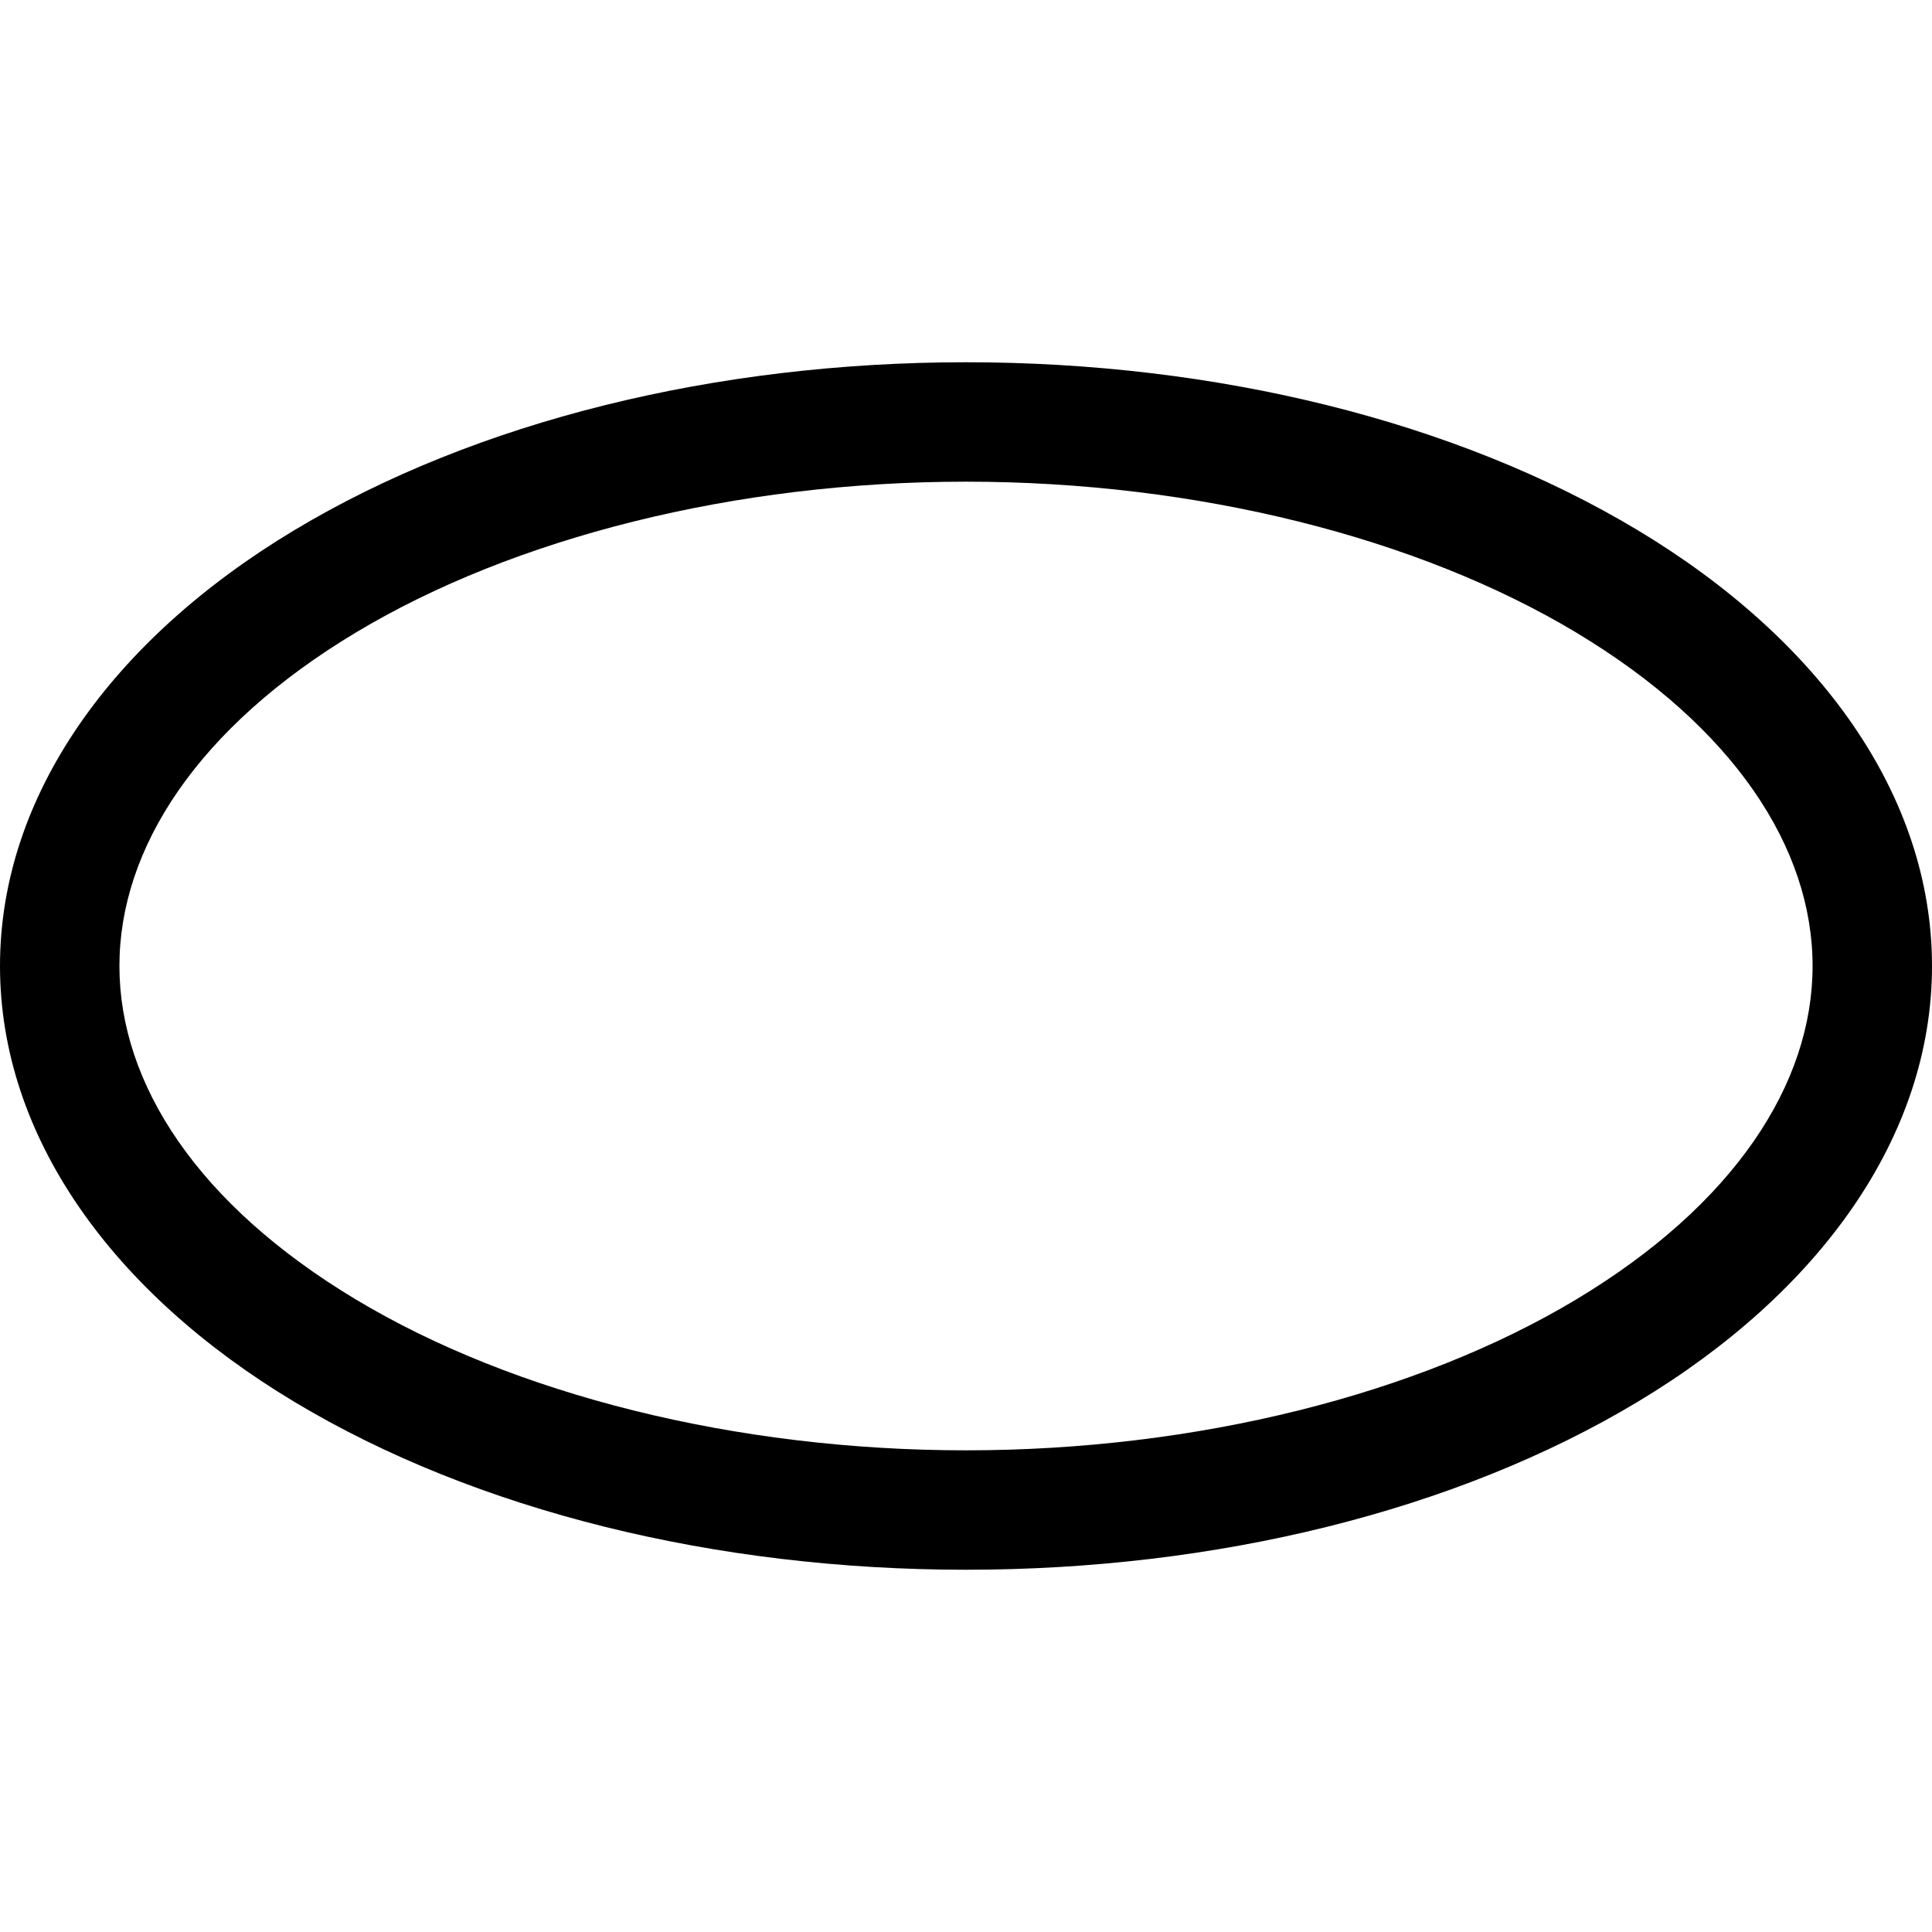
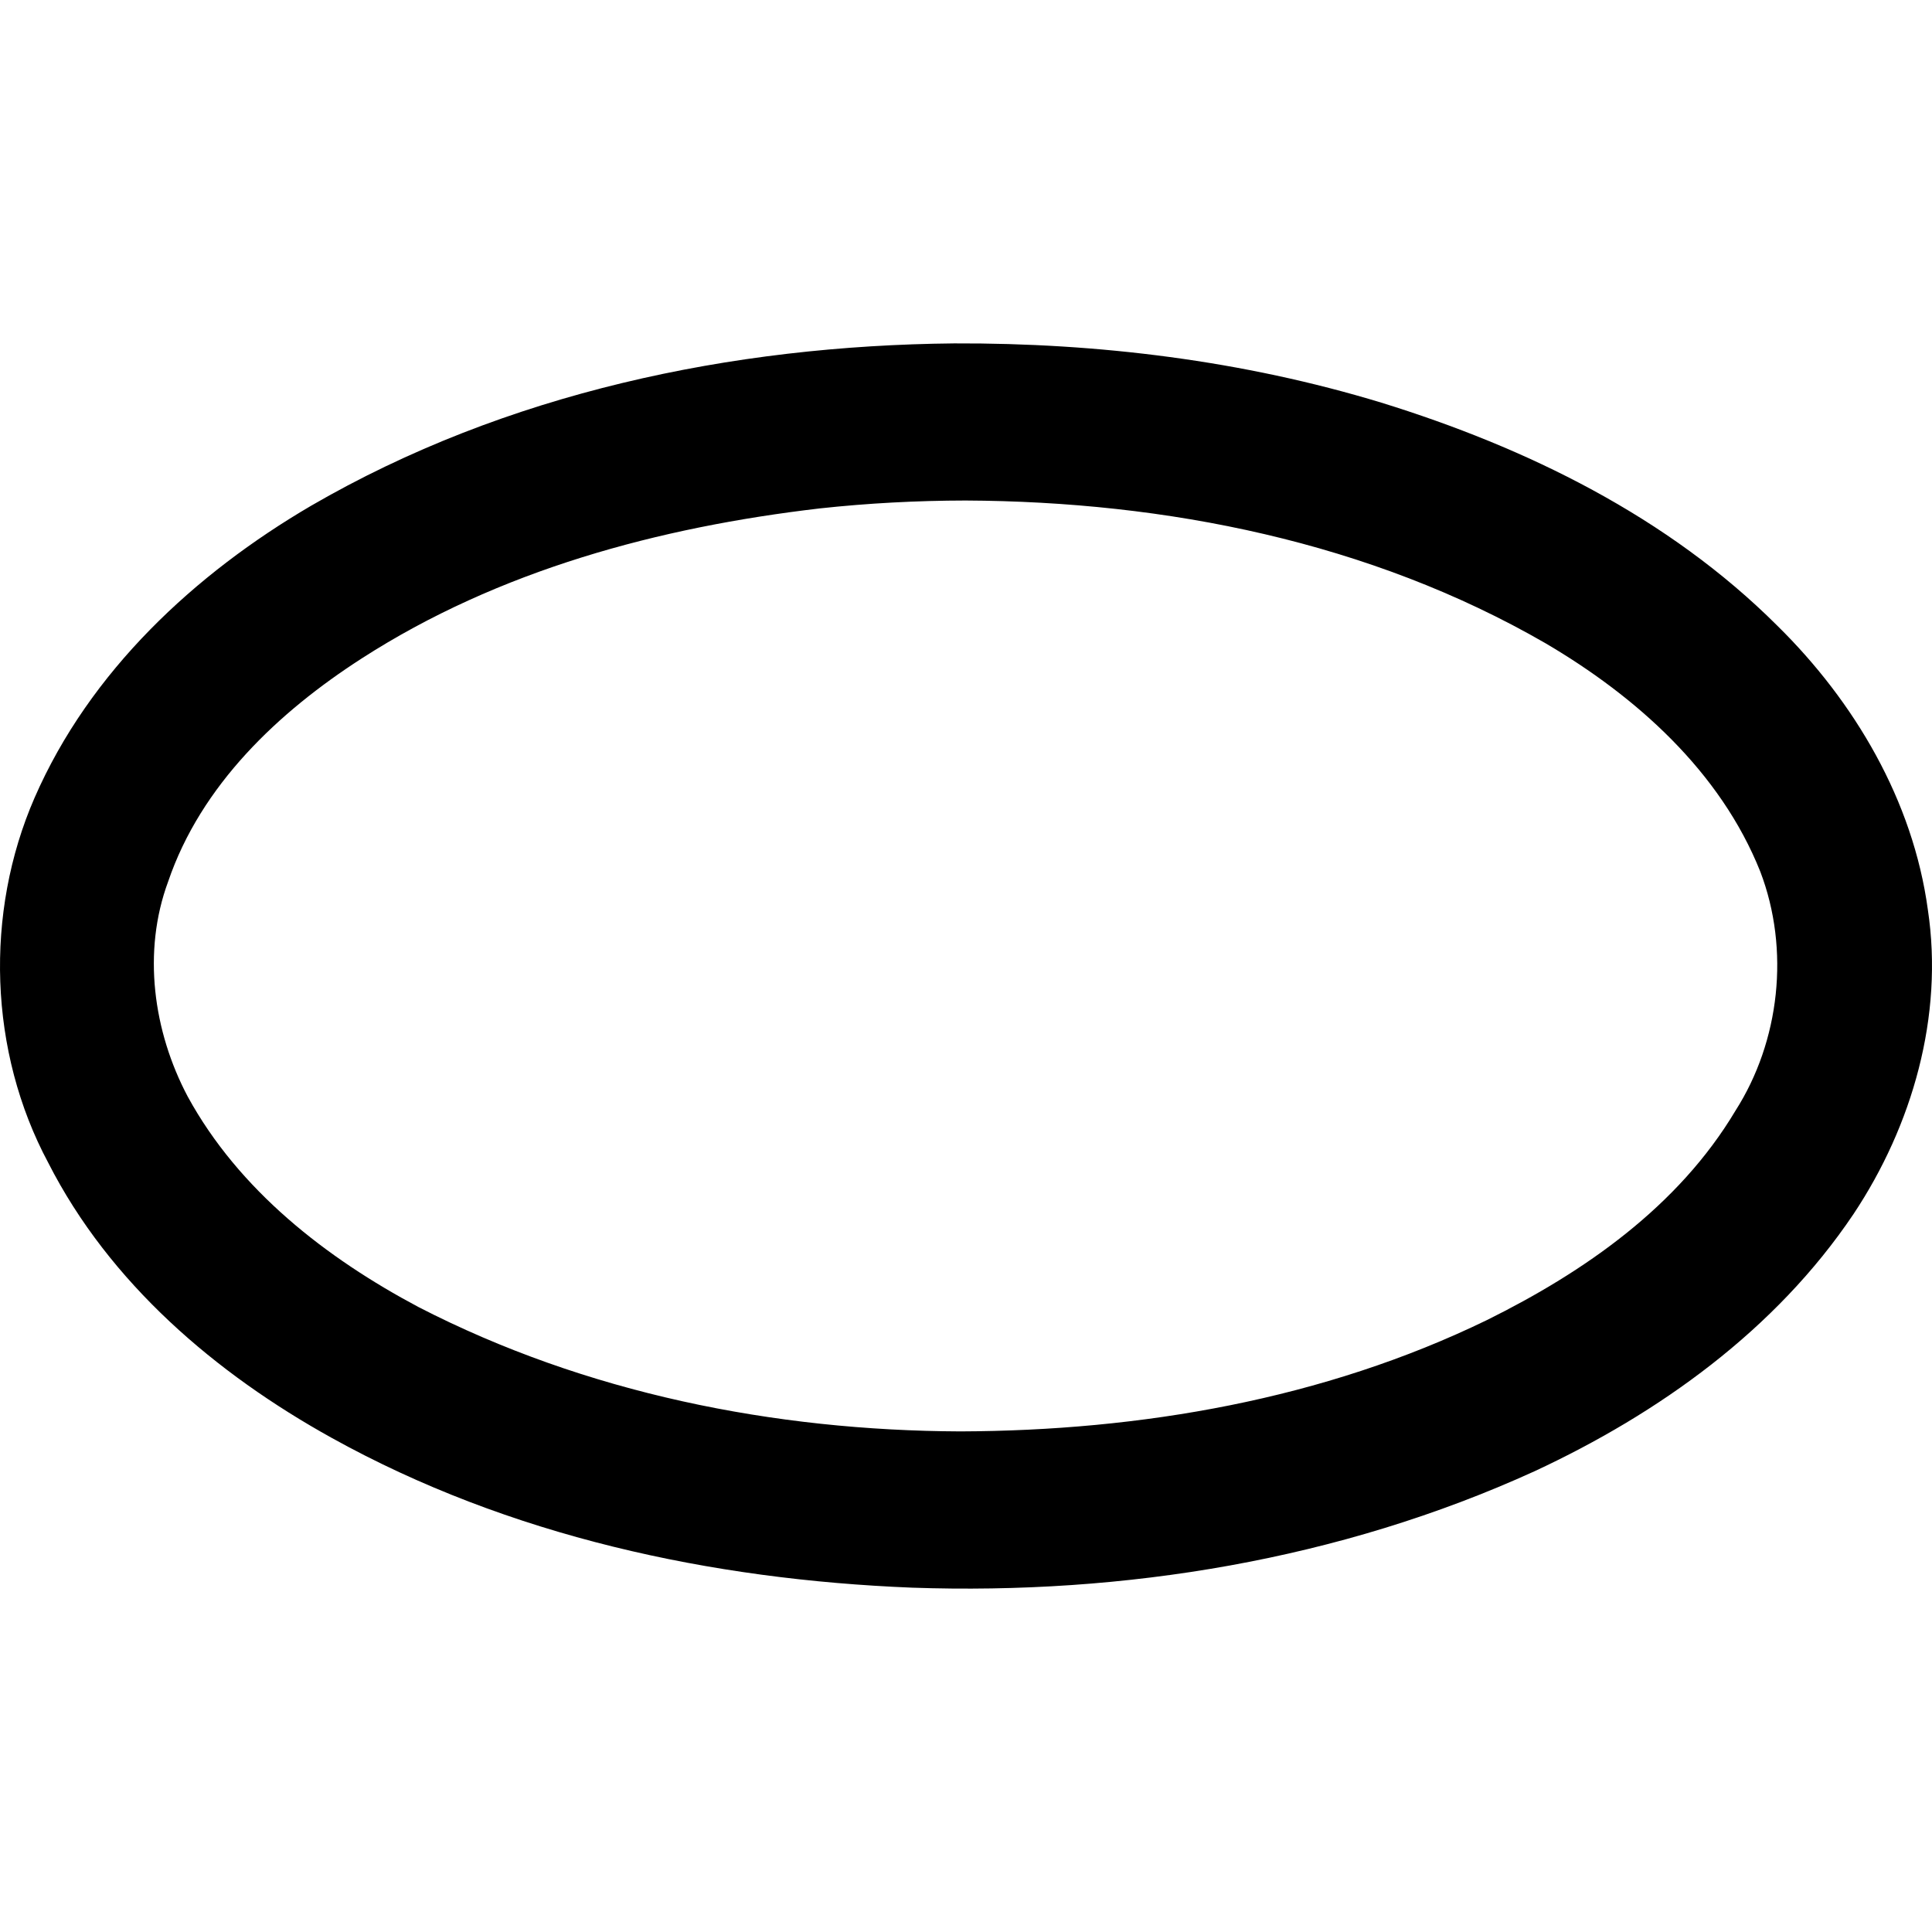
<svg xmlns="http://www.w3.org/2000/svg" width="1024" height="1024" viewBox="0 0 1024 1024" id="svg3353" version="1.1">
  <defs id="defs3355" />
  <g id="layer1" transform="translate(0,-28.36216)">
-     <path style="color:#000000;font-style:normal;font-variant:normal;font-weight:normal;font-stretch:normal;font-size:medium;line-height:normal;font-family:sans-serif;font-variant-ligatures:normal;font-variant-position:normal;font-variant-caps:normal;font-variant-numeric:normal;font-variant-alternates:normal;font-feature-settings:normal;text-indent:0;text-align:start;text-decoration:none;text-decoration-line:none;text-decoration-style:solid;text-decoration-color:#000000;letter-spacing:normal;word-spacing:normal;text-transform:none;writing-mode:lr-tb;direction:ltr;text-orientation:mixed;dominant-baseline:auto;baseline-shift:baseline;text-anchor:start;white-space:normal;shape-padding:0;clip-rule:nonzero;display:inline;overflow:visible;visibility:visible;opacity:1;isolation:auto;mix-blend-mode:normal;color-interpolation:sRGB;color-interpolation-filters:linearRGB;solid-color:#000000;solid-opacity:1;vector-effect:none;fill:#000000;fill-opacity:1;fill-rule:nonzero;stroke:none;stroke-width:63.295;stroke-linecap:round;stroke-linejoin:miter;stroke-miterlimit:4;stroke-dasharray:none;stroke-dashoffset:0;stroke-opacity:1;paint-order:normal;color-rendering:auto;image-rendering:auto;shape-rendering:auto;text-rendering:auto;enable-background:accumulate" d="m 512,220.362 c -132.429,0 -259.524,31.087 -355.949,88.971 C 59.625,367.217 0,449.924 0,540.362 0,630.8 59.625,713.51 156.051,771.393 252.476,829.277 379.571,860.362 512,860.362 c 132.429,0 259.524,-31.085 355.949,-88.969 C 964.375,713.51 1024,630.8 1024,540.362 1024,449.924 964.375,367.217 867.949,309.333 771.524,251.449 644.429,220.362 512,220.362 Z m 0,63.297 c 122.366,0 239.63,29.672 323.371,79.941 83.741,50.269 125.334,114.248 125.334,176.762 0,62.514 -41.593,126.492 -125.334,176.762 C 751.63,767.393 634.366,797.067 512,797.067 c -122.366,0 -239.63,-29.674 -323.371,-79.943 C 104.887,666.854 63.295,602.876 63.295,540.362 c 0,-62.514 41.592,-126.492 125.334,-176.762 C 272.37,313.331 389.634,283.659 512,283.659 Z" id="path889" />
+     <path style="color:#000000;font-style:normal;font-variant:normal;font-weight:normal;font-stretch:normal;font-size:medium;line-height:normal;font-family:sans-serif;font-variant-ligatures:normal;font-variant-position:normal;font-variant-caps:normal;font-variant-numeric:normal;font-variant-alternates:normal;font-feature-settings:normal;text-indent:0;text-align:start;text-decoration:none;text-decoration-line:none;text-decoration-style:solid;text-decoration-color:#000000;letter-spacing:normal;word-spacing:normal;text-transform:none;writing-mode:lr-tb;direction:ltr;text-orientation:mixed;dominant-baseline:auto;baseline-shift:baseline;text-anchor:start;white-space:normal;shape-padding:0;clip-rule:nonzero;display:inline;overflow:visible;visibility:visible;opacity:1;isolation:auto;mix-blend-mode:normal;color-interpolation:sRGB;color-interpolation-filters:linearRGB;solid-color:#000000;solid-opacity:1;vector-effect:none;fill:#000000;fill-opacity:1;fill-rule:nonzero;stroke:none;stroke-width:62.687;stroke-linecap:round;stroke-linejoin:miter;stroke-miterlimit:4;stroke-dasharray:none;stroke-dashoffset:0;stroke-opacity:1;paint-order:normal;color-rendering:auto;image-rendering:auto;shape-rendering:auto;text-rendering:auto;enable-background:accumulate" d="m 505.743,210.369 c -117.94,1.15 -237.653,26.185 -340.864,86.059 -61.62,36.081 -117.259,87.647 -146.549,154.754 -26.629,61.132 -24.265,134.641 7.237,193.458 32.554,63.96 88.974,111.861 150.253,145.835 93.999,52.151 201.264,75.131 307.538,79.381 112.511,3.912 226.82,-14.671 329.94,-61.685 C 879.175,777.539 941.112,733.322 982.441,671.773 1013.519,625.039 1030.294,566.967 1021.806,510.544 1013.937,452.651 982.88,400.211 942.072,360.052 884.106,302.187 809.021,265.547 732.1,241.766 658.811,219.489 582.106,210.078 505.743,210.369 Z m 6.084,83.278 c 106.075,0.504 214.177,21.856 307.324,75.654 47.912,28.153 92.64,67.85 113.847,121.057 15.786,41.358 10.362,89.846 -13.159,126.688 -30.293,50.822 -80.16,85.436 -131.692,110.96 C 701.372,770.176 604.498,786.697 509.009,787.034 410.293,786.638 310.442,766.771 221.879,721.159 173.021,695.212 126.636,659.255 99.49,609.553 81.223,575.044 75.363,532.795 89.128,495.592 106.591,444.366 147.596,405.79 191.582,377.432 264.364,330.522 349.418,307.795 434.369,297.845 c 25.713,-2.792 51.569,-4.158 77.458,-4.199 z" id="path889" />
  </g>
</svg>
